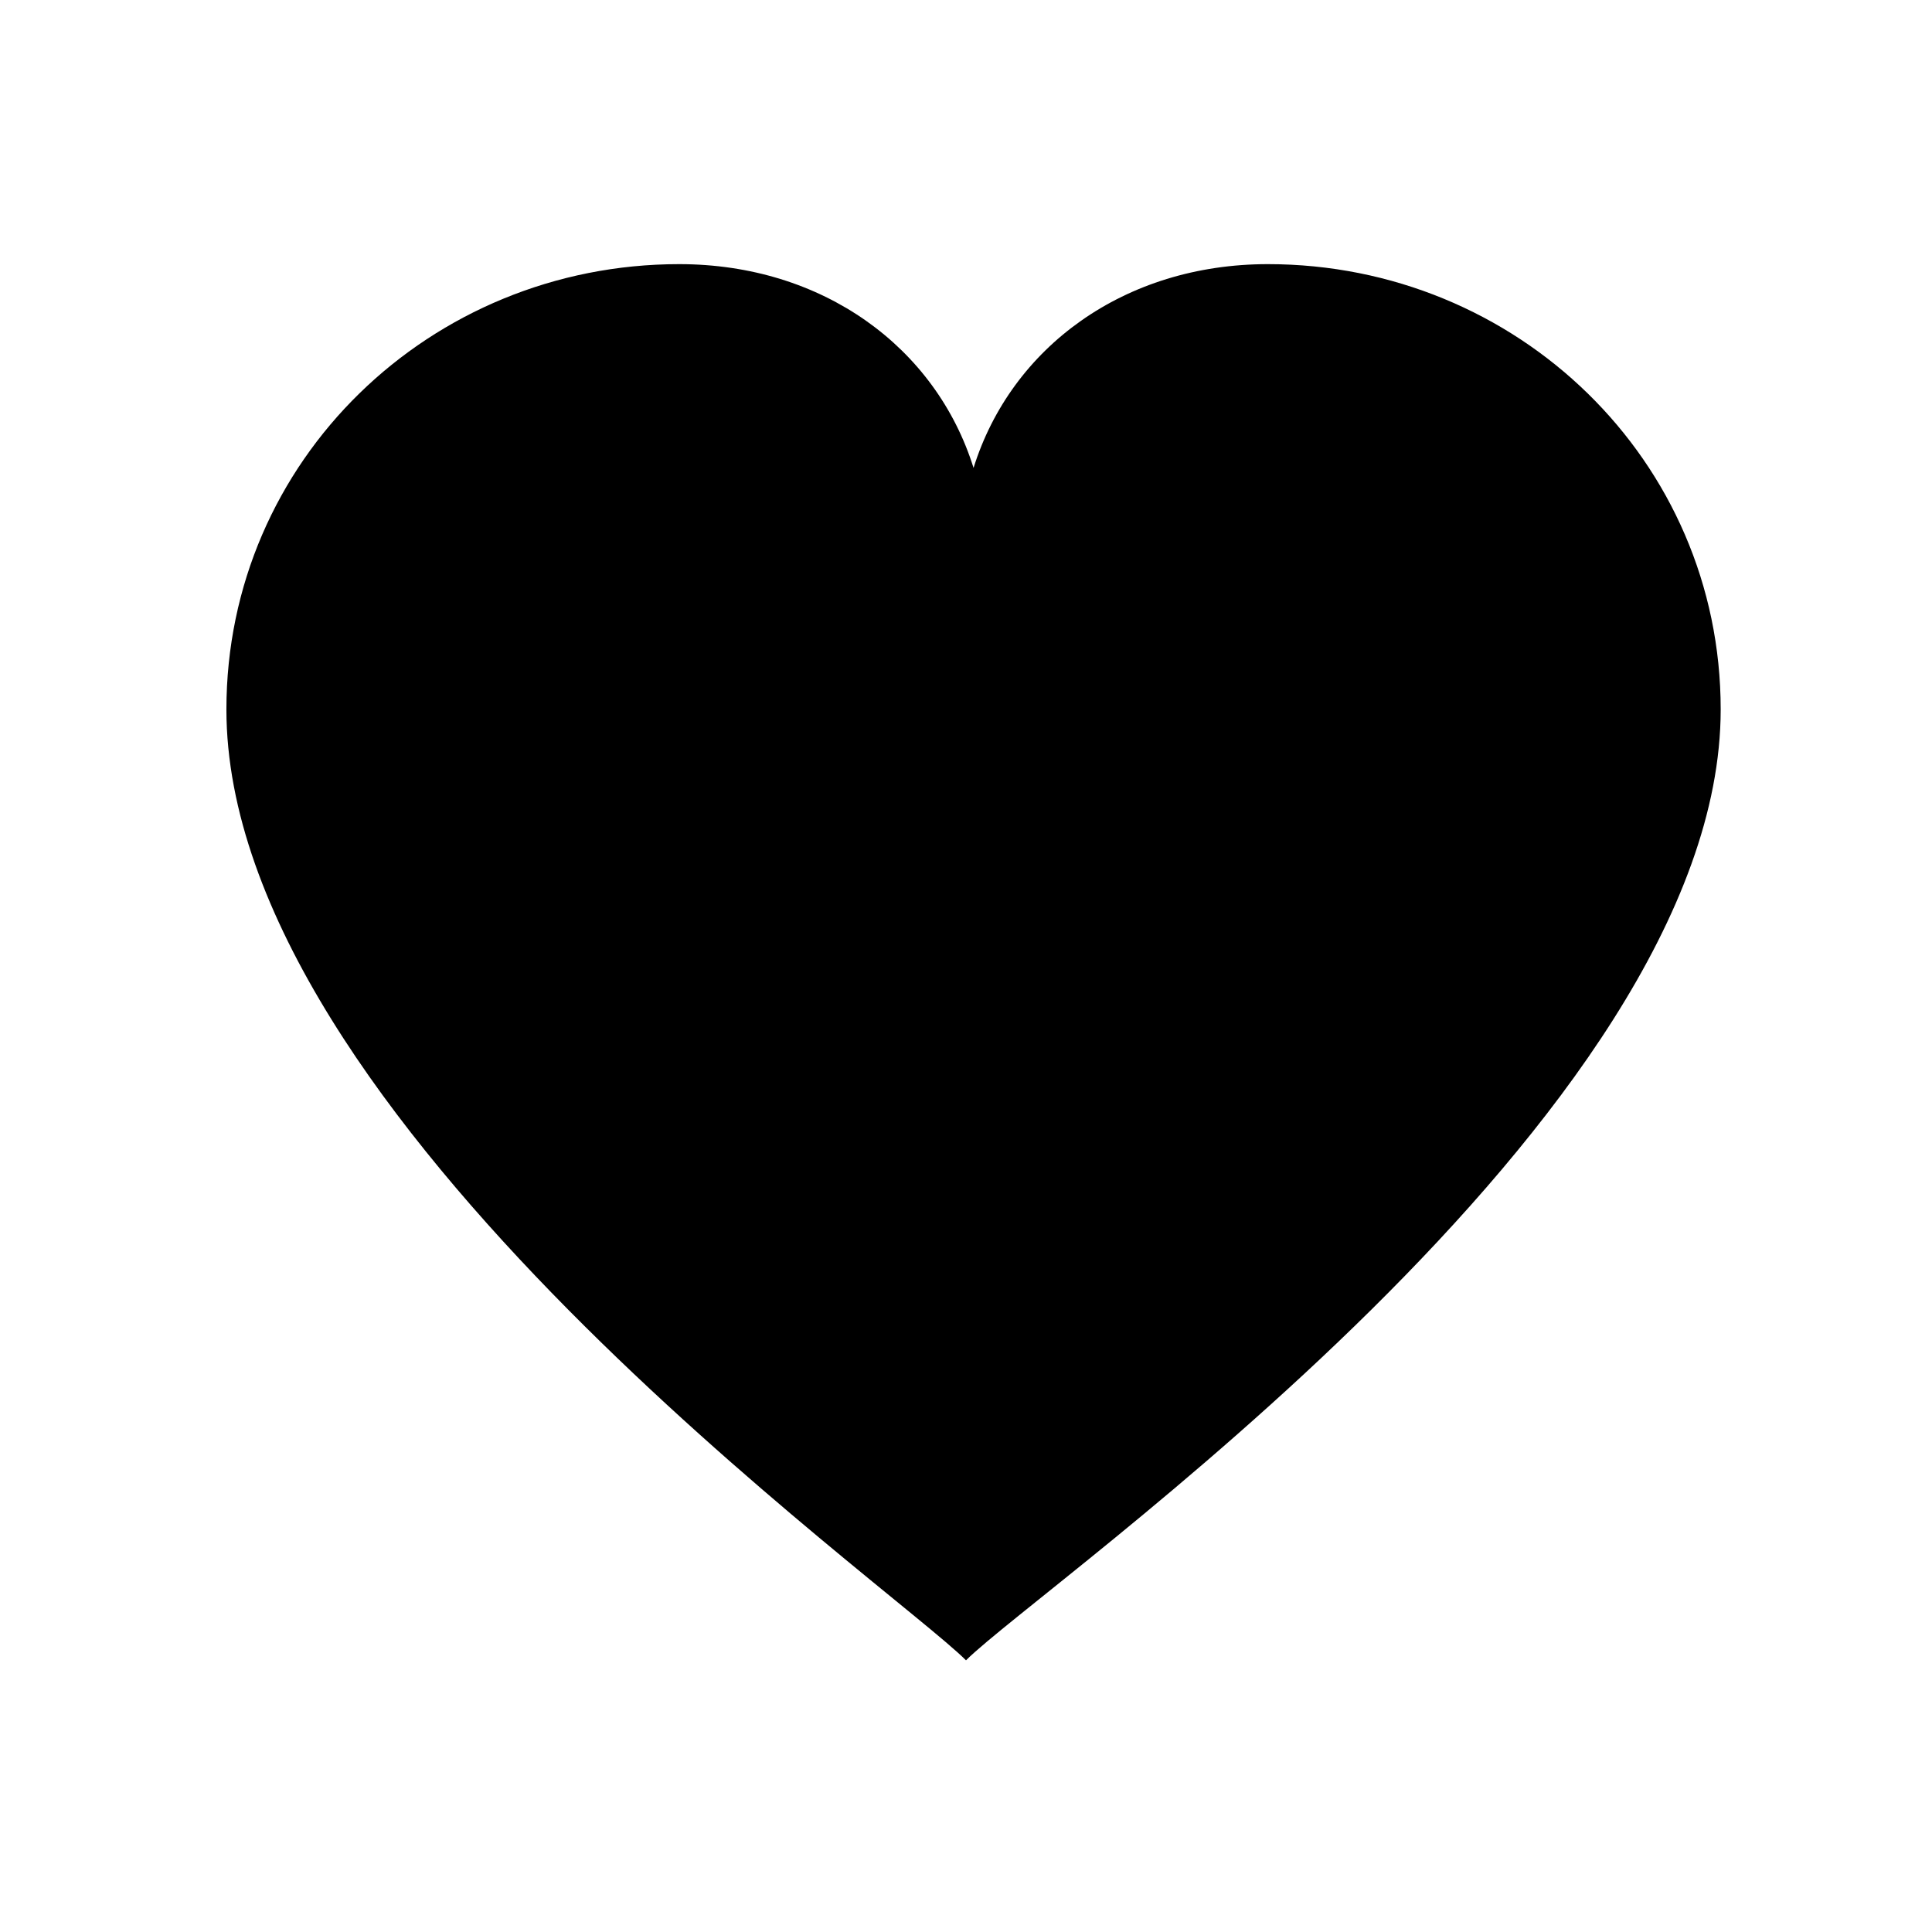
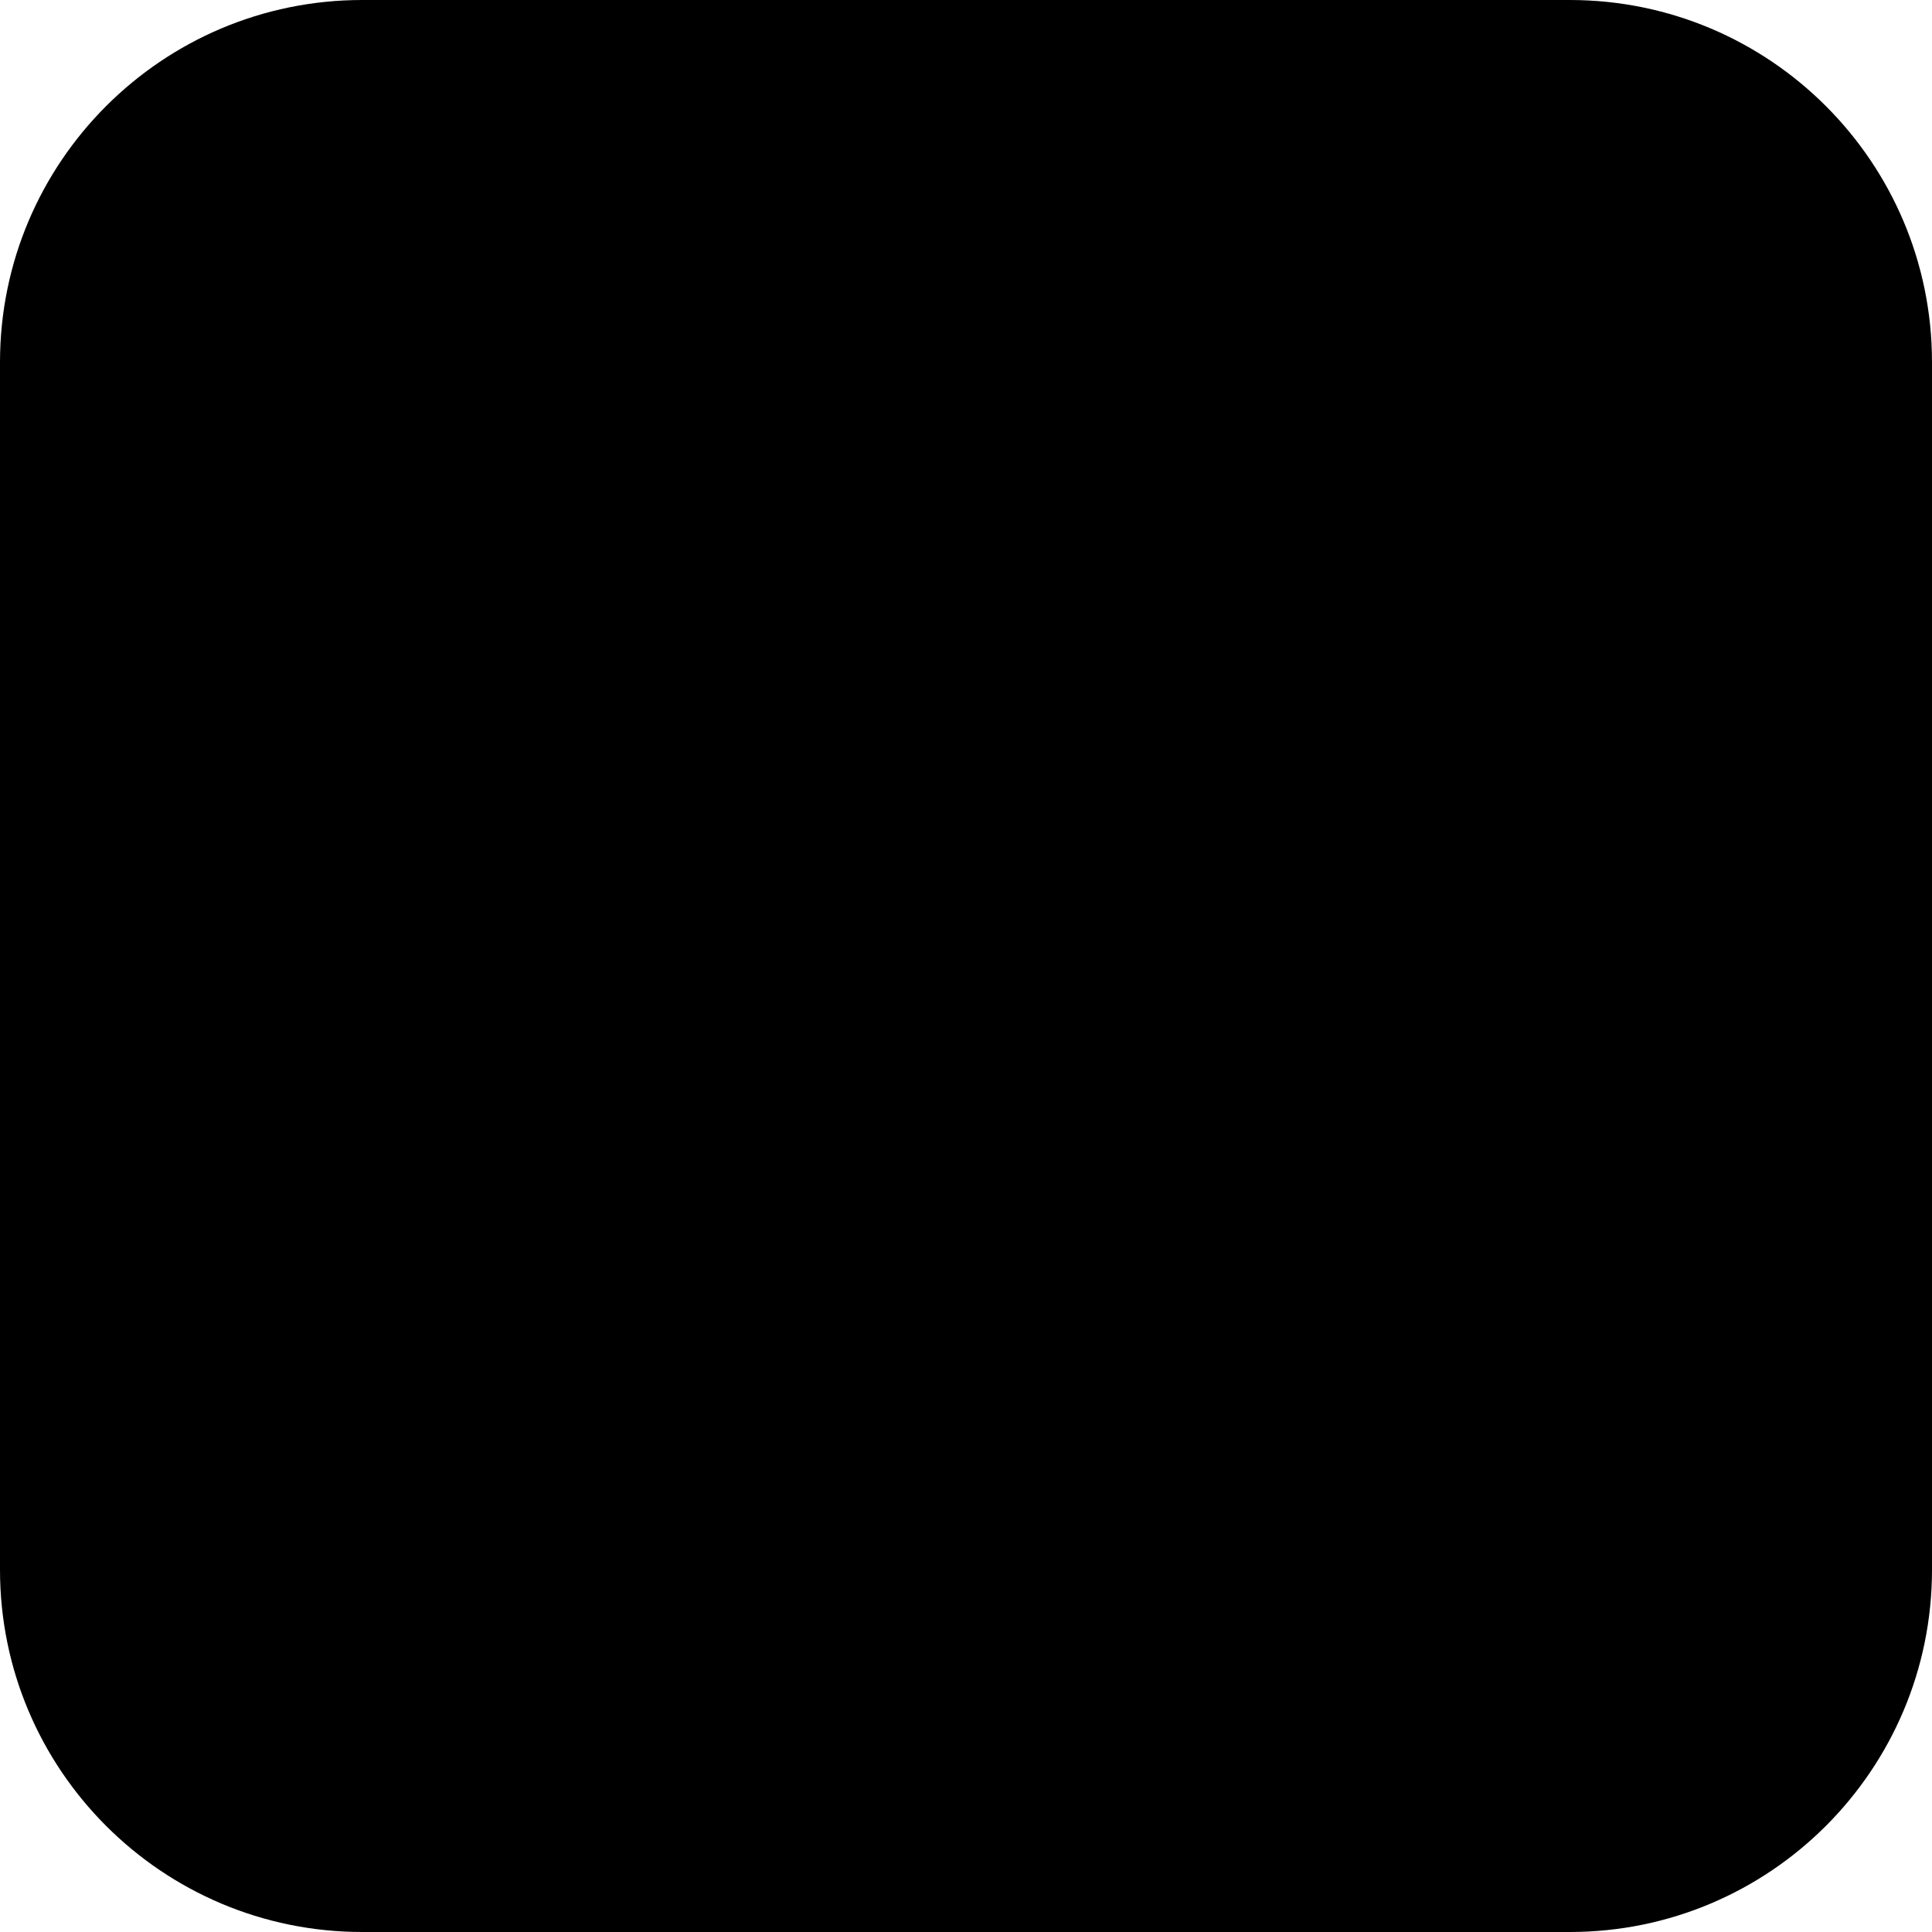
<svg xmlns="http://www.w3.org/2000/svg" viewBox="0 0 512 512">
-   <path d="M256 440 C 236 420, 60 296, 60 188 C 60 122, 114 70, 180 70 C 218 70, 248 92, 258 124 C 268 92, 298 70, 336 70 C 402 70, 456 122, 456 188 C 456 296, 276 420, 256 440 Z" />
+   <rect width="512" height="512" rx="96" />
+   <text x="256" y="368" text-anchor="middle" font-family="sans-serif" font-weight="900" font-size="320">健</text>
</svg>
